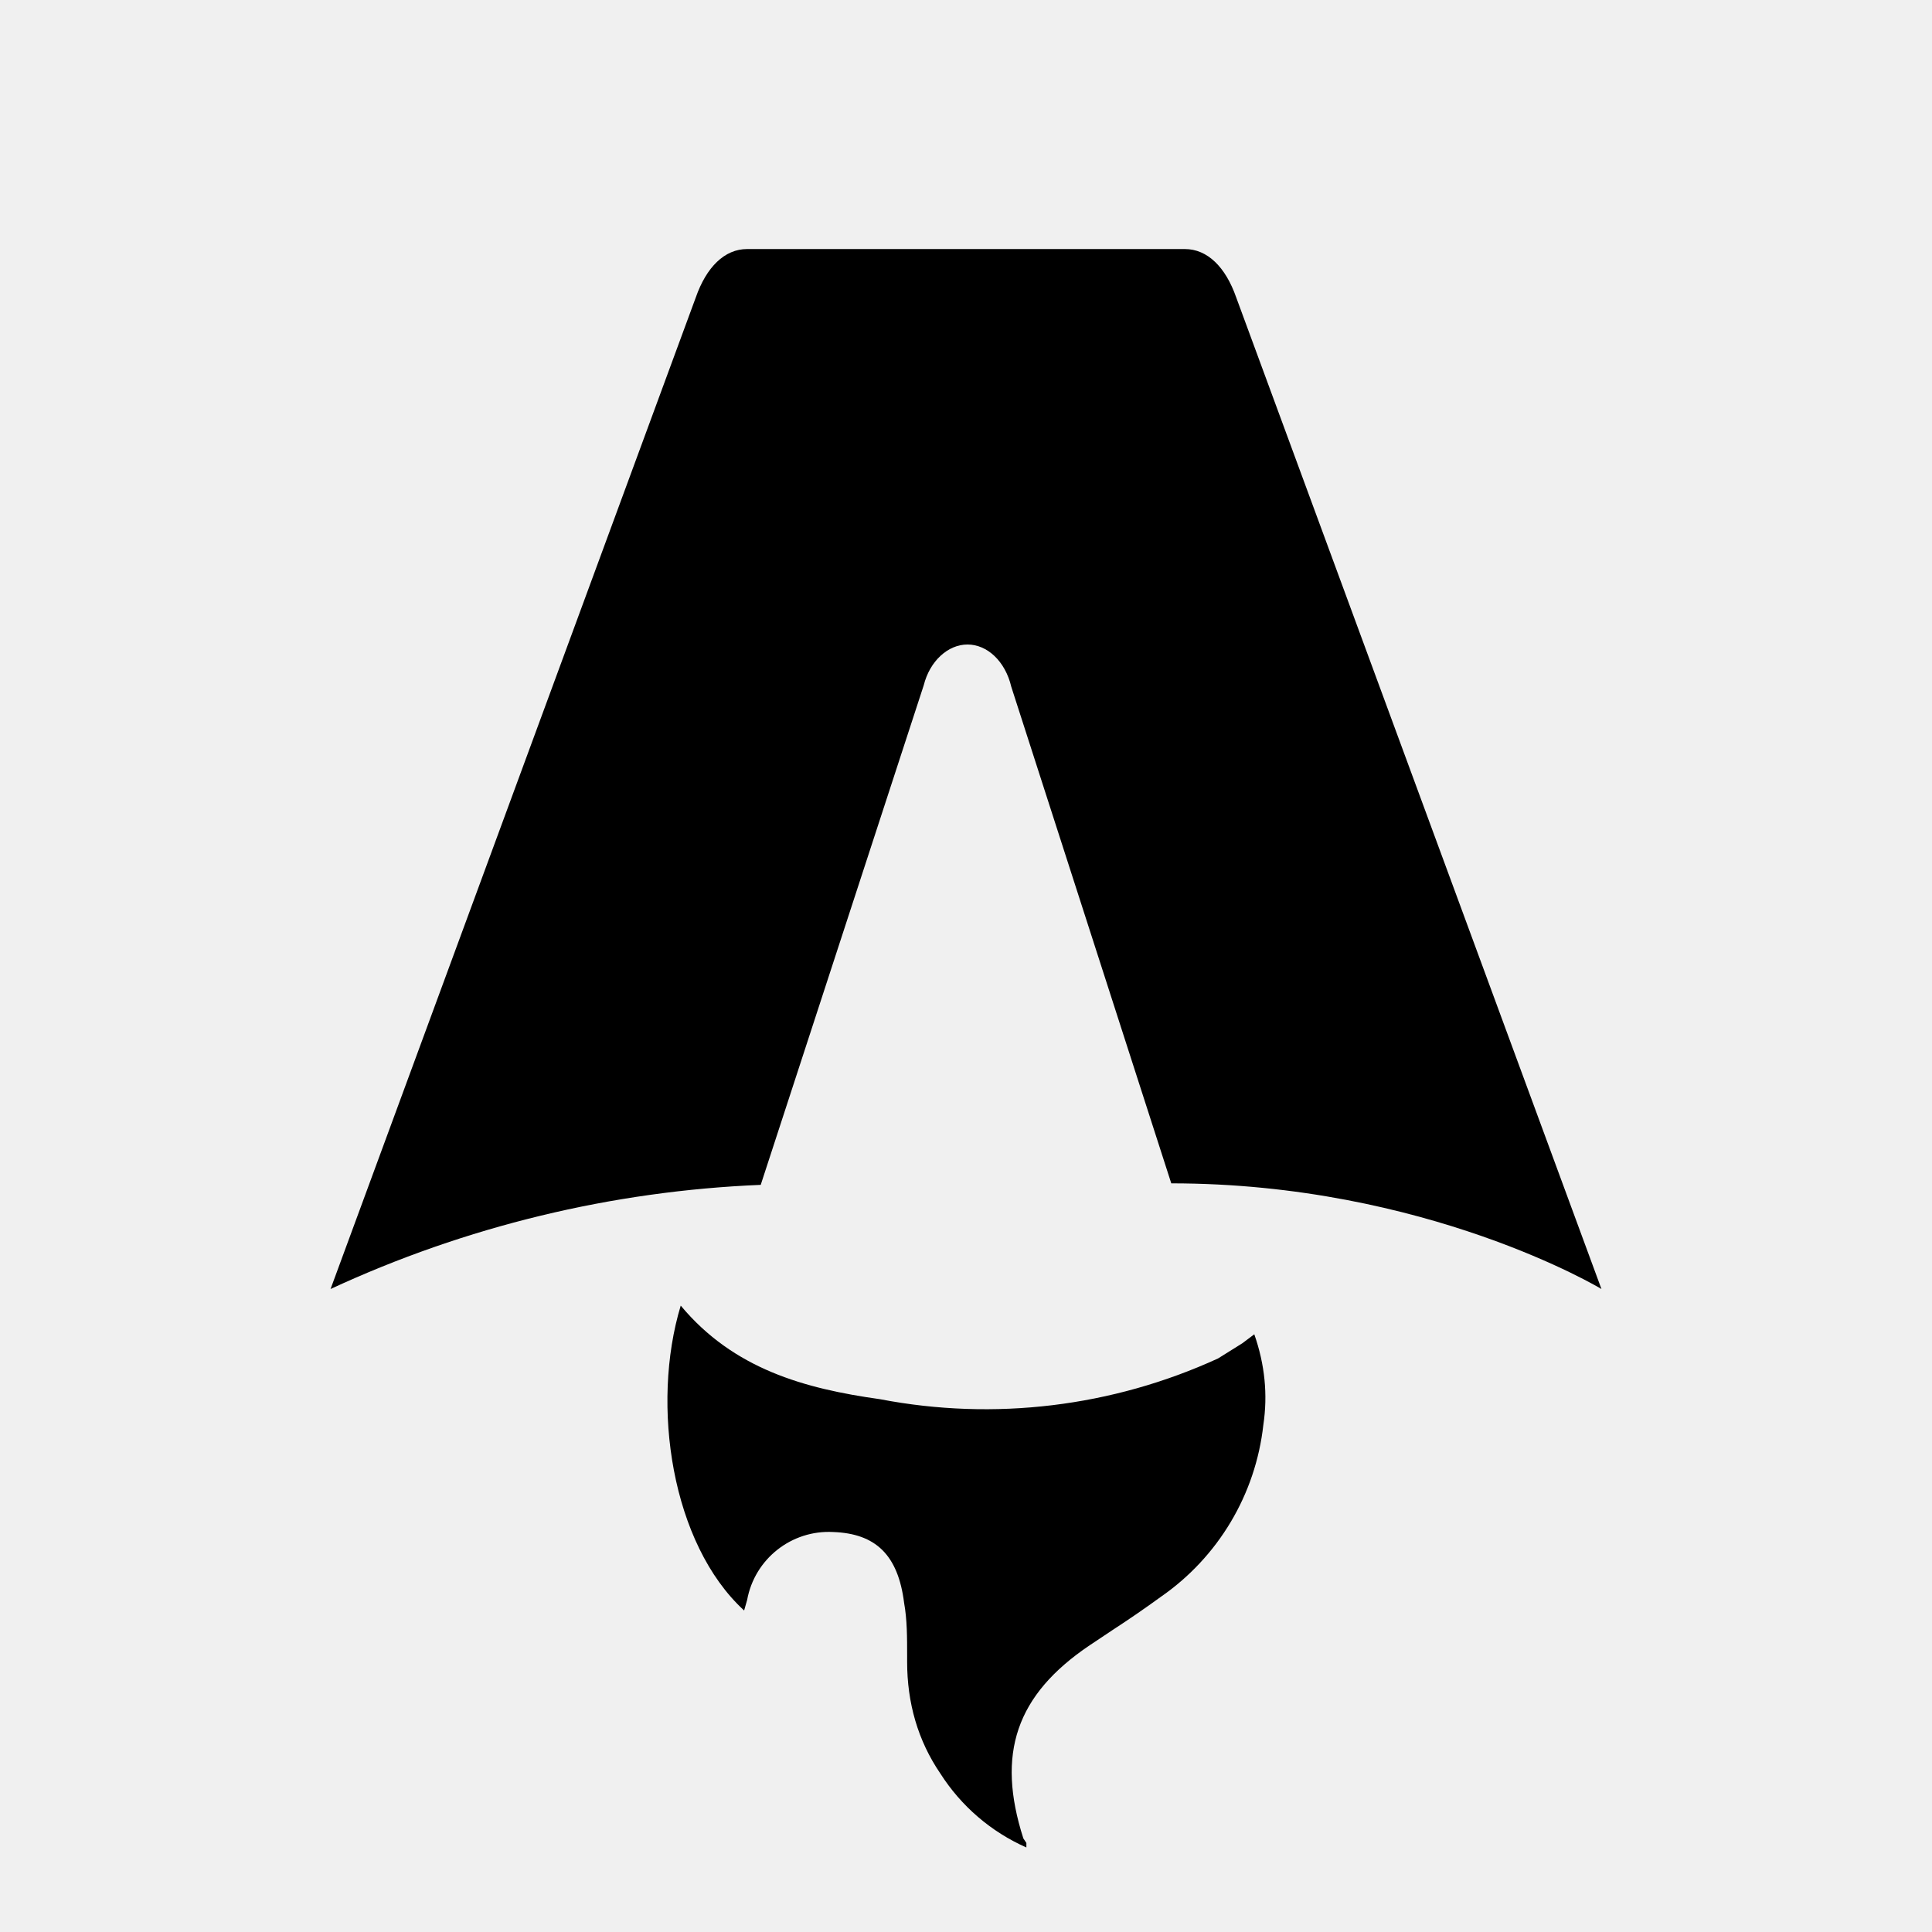
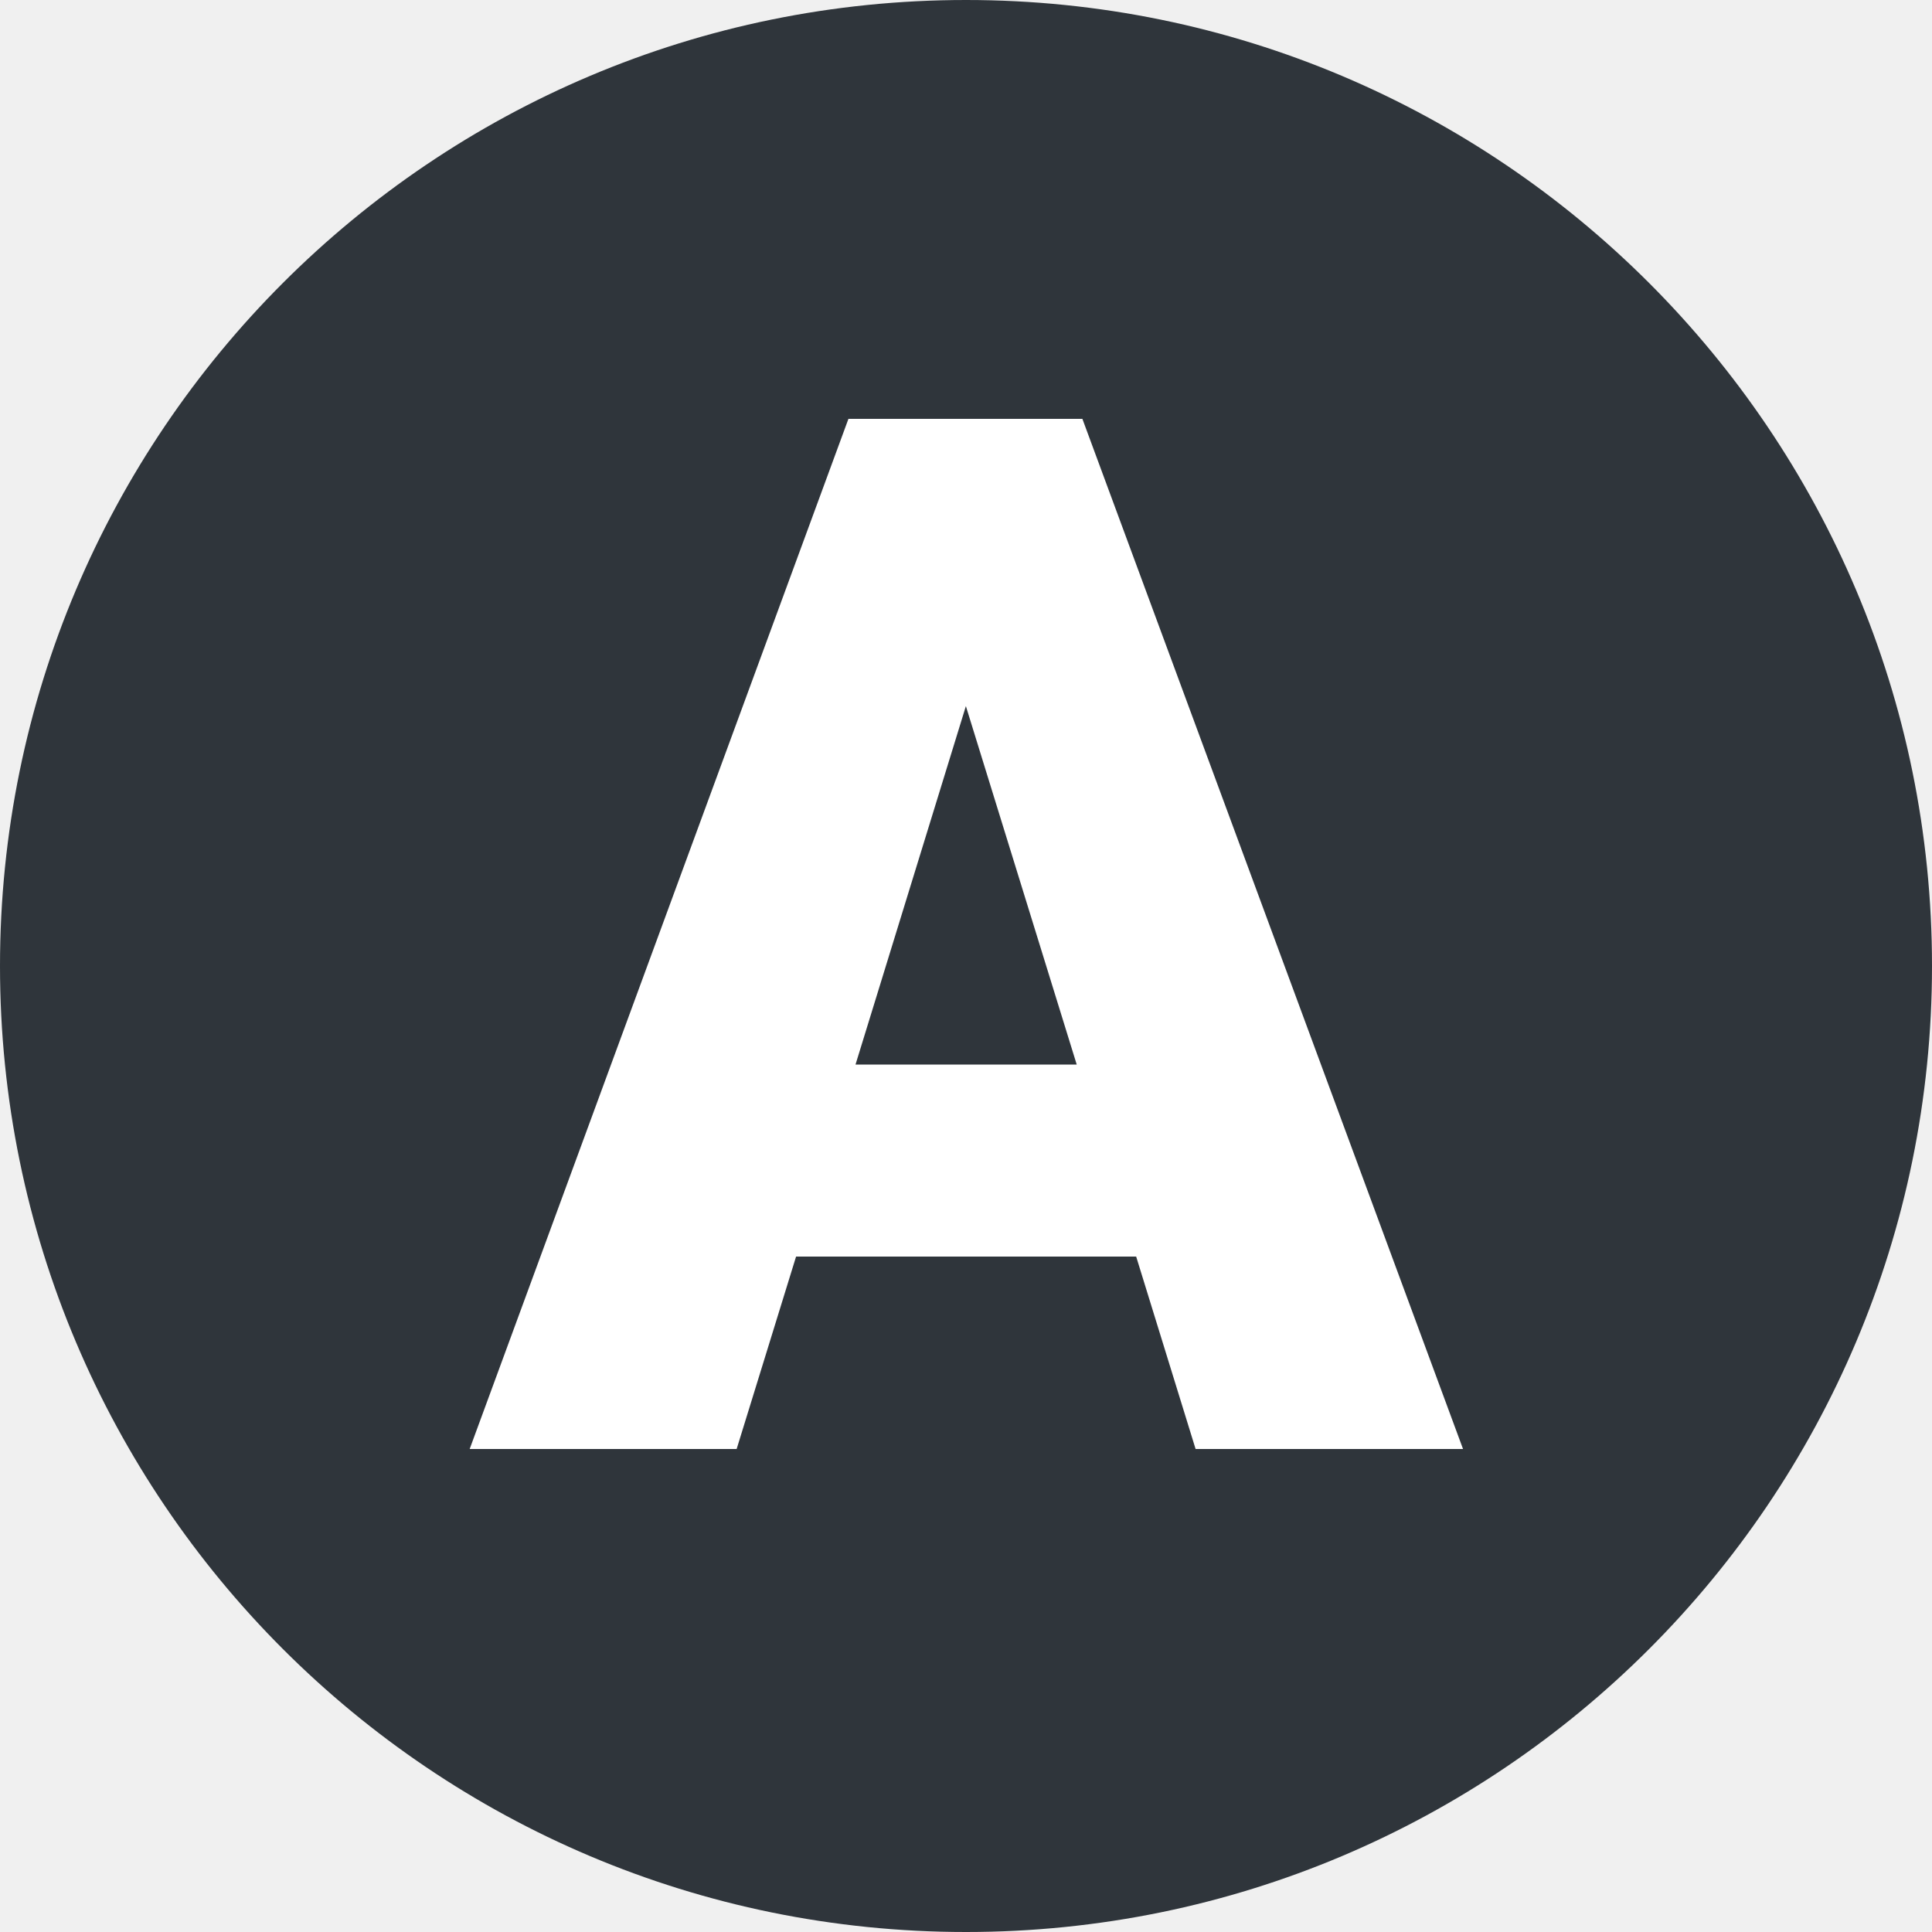
- <svg xmlns="http://www.w3.org/2000/svg" fill="none" viewBox="0 0 128 128">
-   <path d="M50.4 78.5a75.1 75.1 0 0 0-28.5 6.9l24.2-65.7c.7-2 1.9-3.2 3.4-3.2h29c1.5 0 2.7 1.2 3.4 3.2l24.2 65.7s-11.6-7-28.5-7L67 45.5c-.4-1.7-1.6-2.8-2.9-2.8-1.3 0-2.5 1.1-2.9 2.7L50.4 78.5Zm-1.1 28.2Zm-4.2-20.2c-2 6.6-.6 15.8 4.2 20.2a17.5 17.5 0 0 1 .2-.7 5.5 5.5 0 0 1 5.7-4.5c2.8.1 4.3 1.5 4.7 4.7.2 1.1.2 2.3.2 3.5v.4c0 2.7.7 5.2 2.2 7.4a13 13 0 0 0 5.7 4.9v-.3l-.2-.3c-1.8-5.6-.5-9.5 4.4-12.8l1.5-1a73 73 0 0 0 3.2-2.2 16 16 0 0 0 6.8-11.4c.3-2 .1-4-.6-6l-.8.6-1.6 1a37 37 0 0 1-22.4 2.7c-5-.7-9.7-2-13.2-6.2Z" />
-   <style>
-         path { fill: #000; }
-         @media (prefers-color-scheme: dark) {
-             path { fill: #FFF; }
-         }
-     </style>
+ <svg xmlns="http://www.w3.org/2000/svg" width="64" height="64" viewBox="0 0 64 64">
+   <circle cx="32" cy="32" r="32" fill="#2F353B" />
+   <text x="32" y="48" font-family="Arial Black, Roboto Black, sans-serif" font-weight="900" font-size="48" fill="white" text-anchor="middle">A</text>
</svg>
